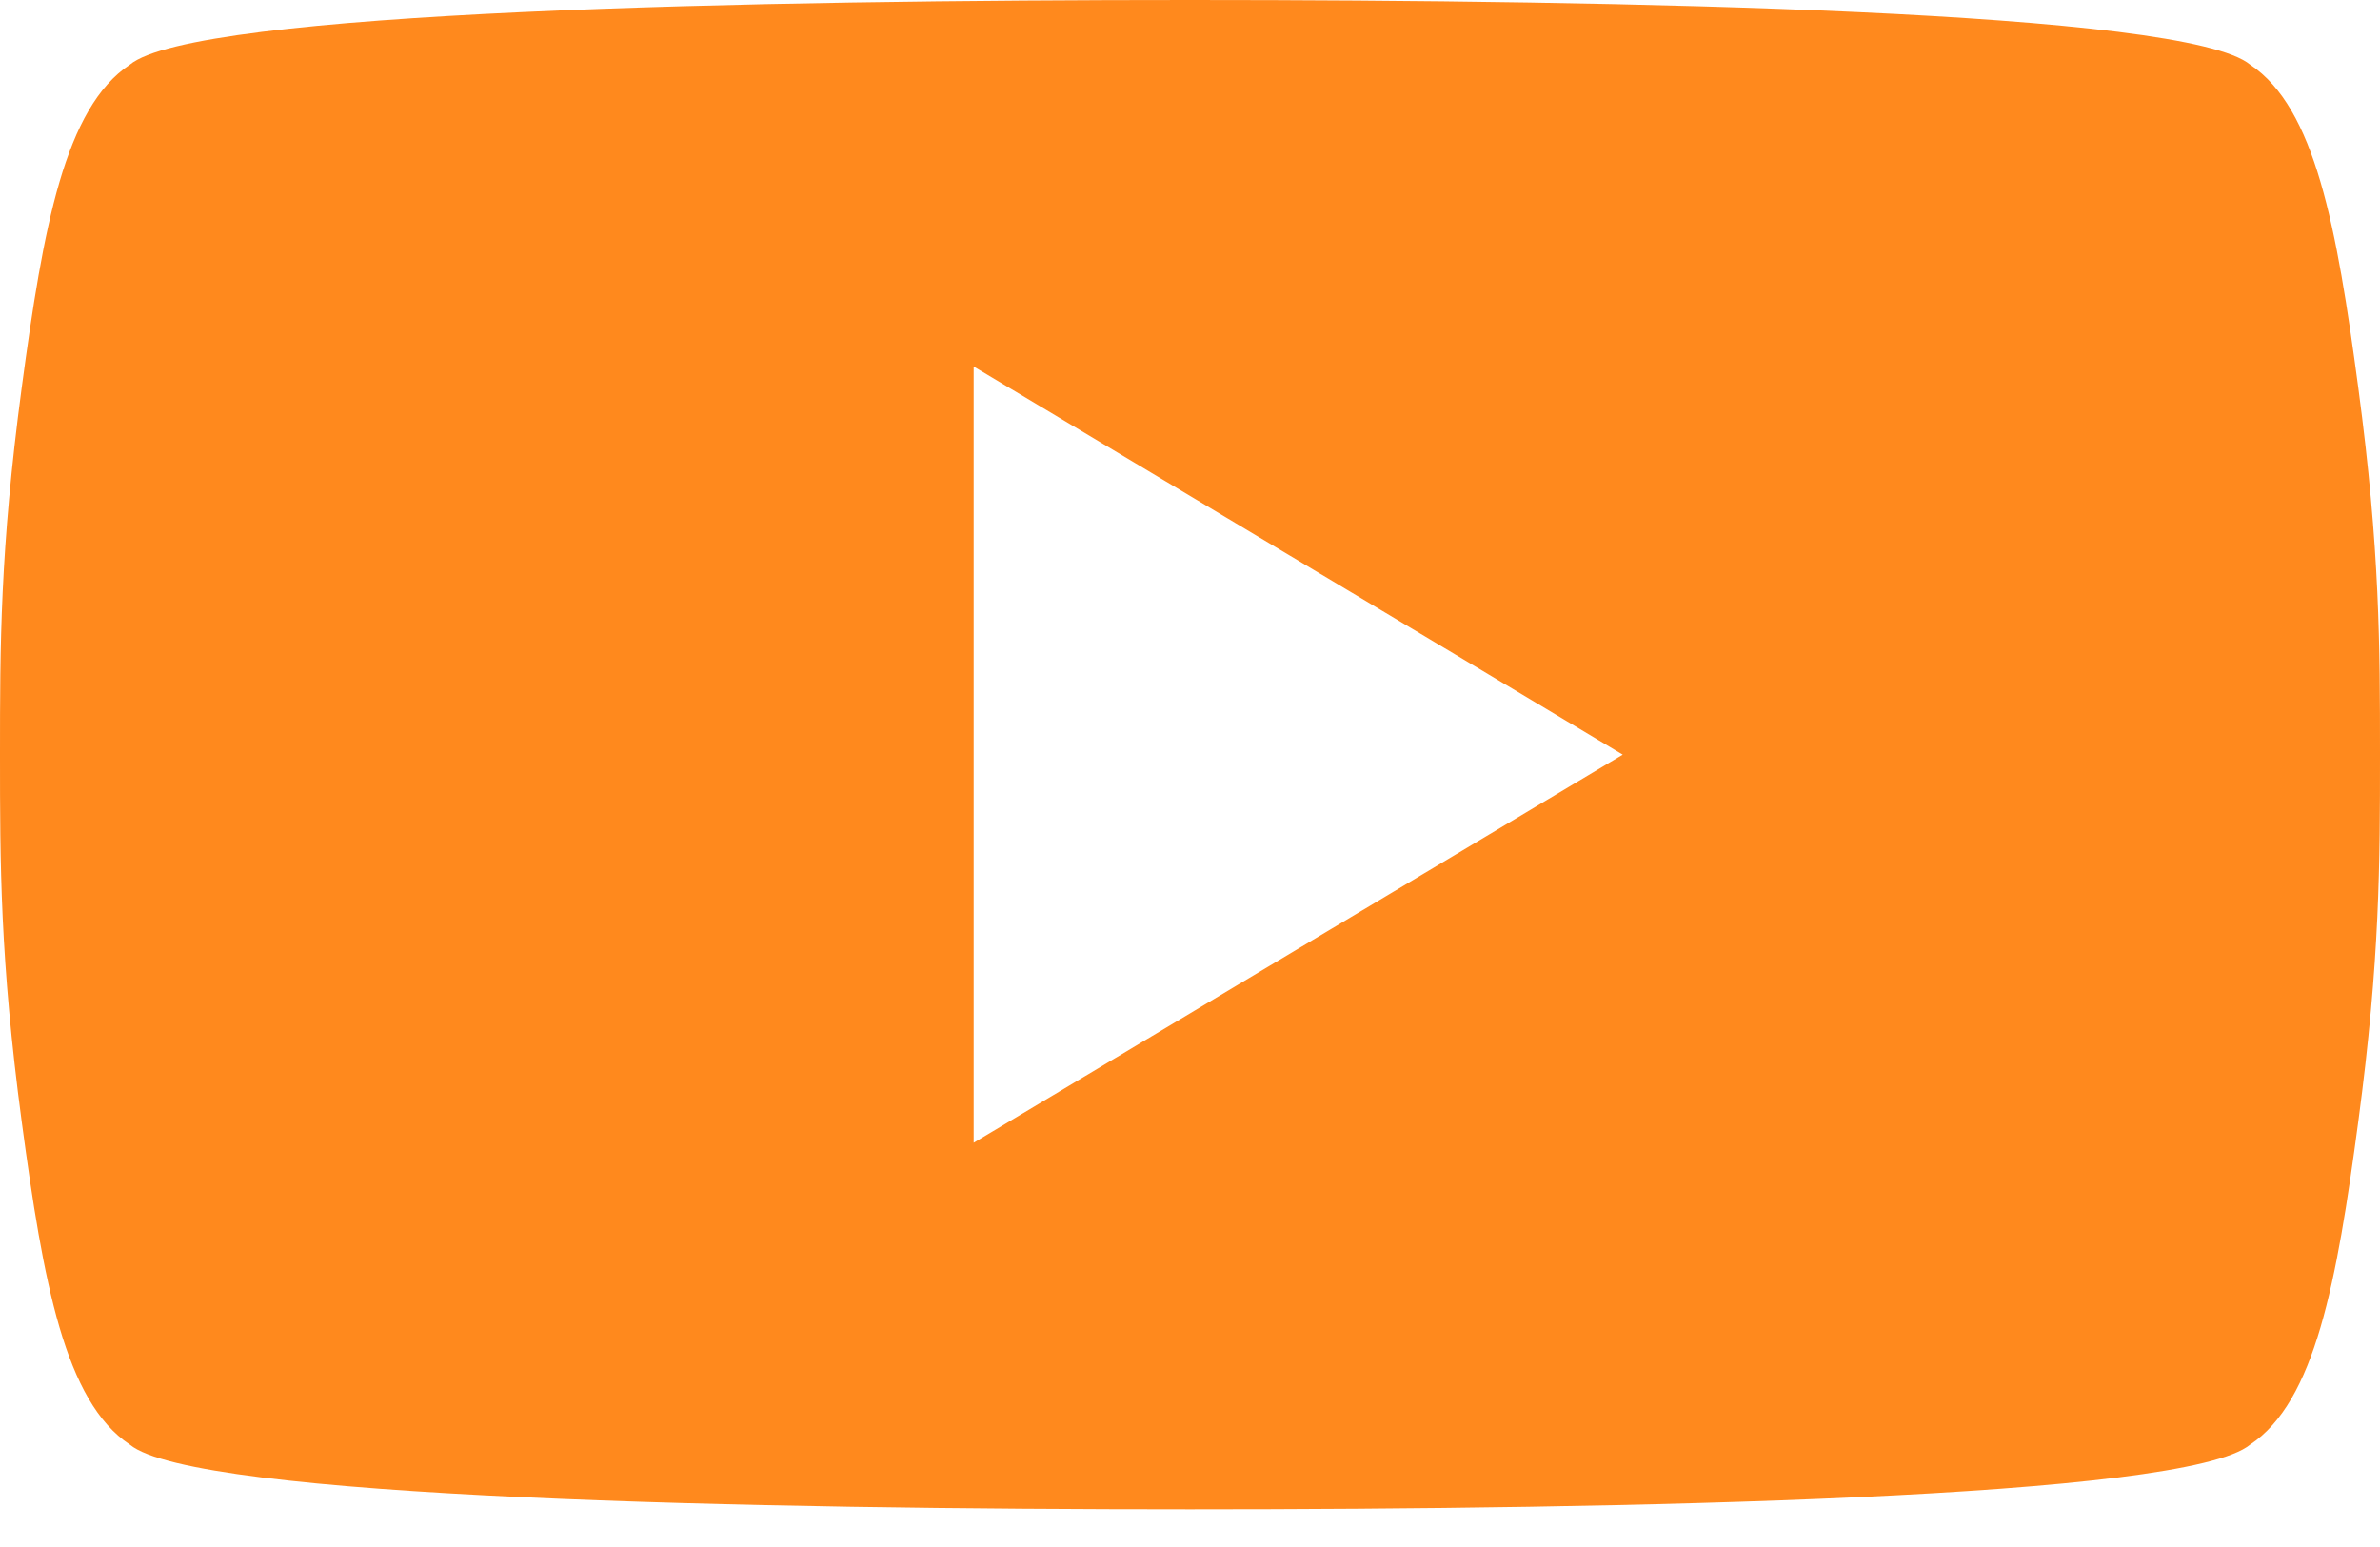
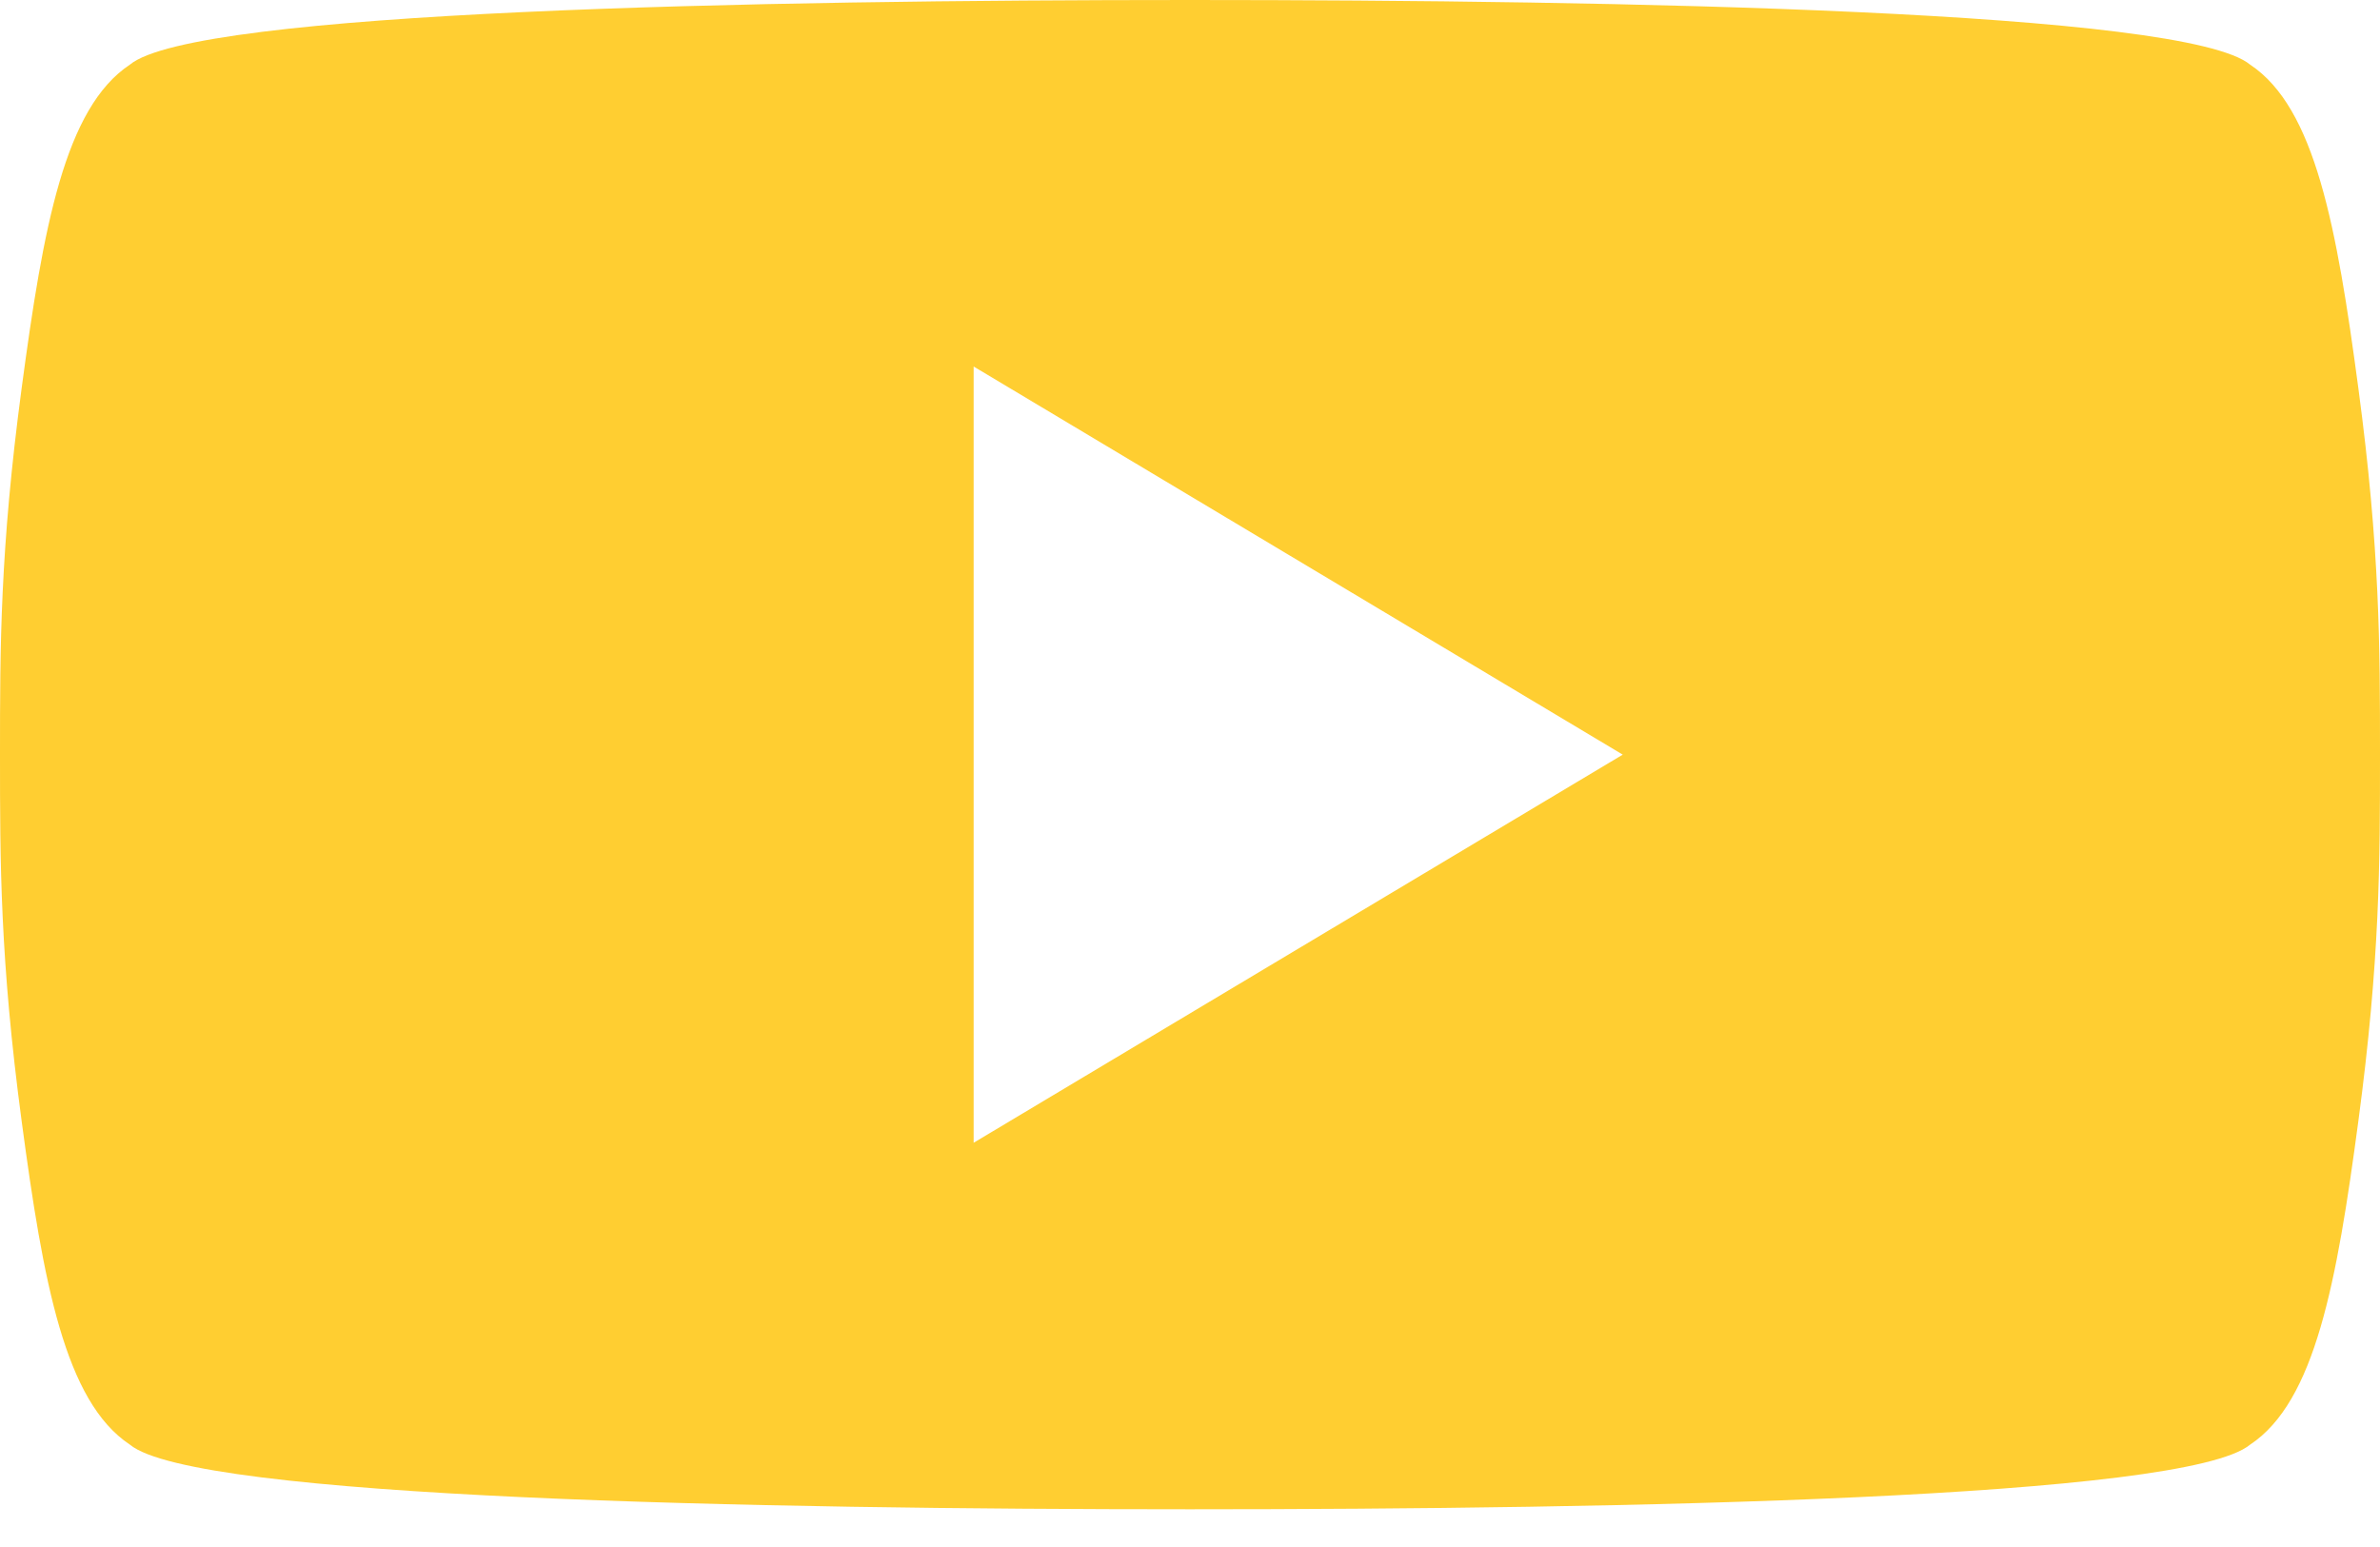
<svg xmlns="http://www.w3.org/2000/svg" width="40" height="26" viewBox="0 0 40 26" fill="none">
-   <path d="M39.636 6.523C39.273 3.805 38.909 1.812 37.818 1.087C36.727 0.181 27.273 0 20 0C12.727 0 3.273 0.181 2.182 1.087C1.091 1.812 0.727 3.805 0.364 6.523C8.12791e-08 9.24 0 10.871 0 12.683C0 14.495 8.12791e-08 16.125 0.364 18.843C0.727 21.561 1.091 23.554 2.182 24.279C3.273 25.185 12.727 25.366 20 25.366C27.273 25.366 36.727 25.185 37.818 24.279C38.909 23.554 39.273 21.561 39.636 18.843C40 16.125 40 14.495 40 12.683C40 10.871 40 9.24 39.636 6.523ZM16.364 19.206V6.16L27.273 12.683L16.364 19.206Z" fill="#ff891d" />
+   <path d="M39.636 6.523C39.273 3.805 38.909 1.812 37.818 1.087C36.727 0.181 27.273 0 20 0C12.727 0 3.273 0.181 2.182 1.087C1.091 1.812 0.727 3.805 0.364 6.523C8.12791e-08 9.24 0 10.871 0 12.683C0 14.495 8.12791e-08 16.125 0.364 18.843C0.727 21.561 1.091 23.554 2.182 24.279C3.273 25.185 12.727 25.366 20 25.366C27.273 25.366 36.727 25.185 37.818 24.279C38.909 23.554 39.273 21.561 39.636 18.843C40 16.125 40 14.495 40 12.683C40 10.871 40 9.24 39.636 6.523ZM16.364 19.206V6.16L27.273 12.683L16.364 19.206Z" fill="#ffce31" />
</svg>
